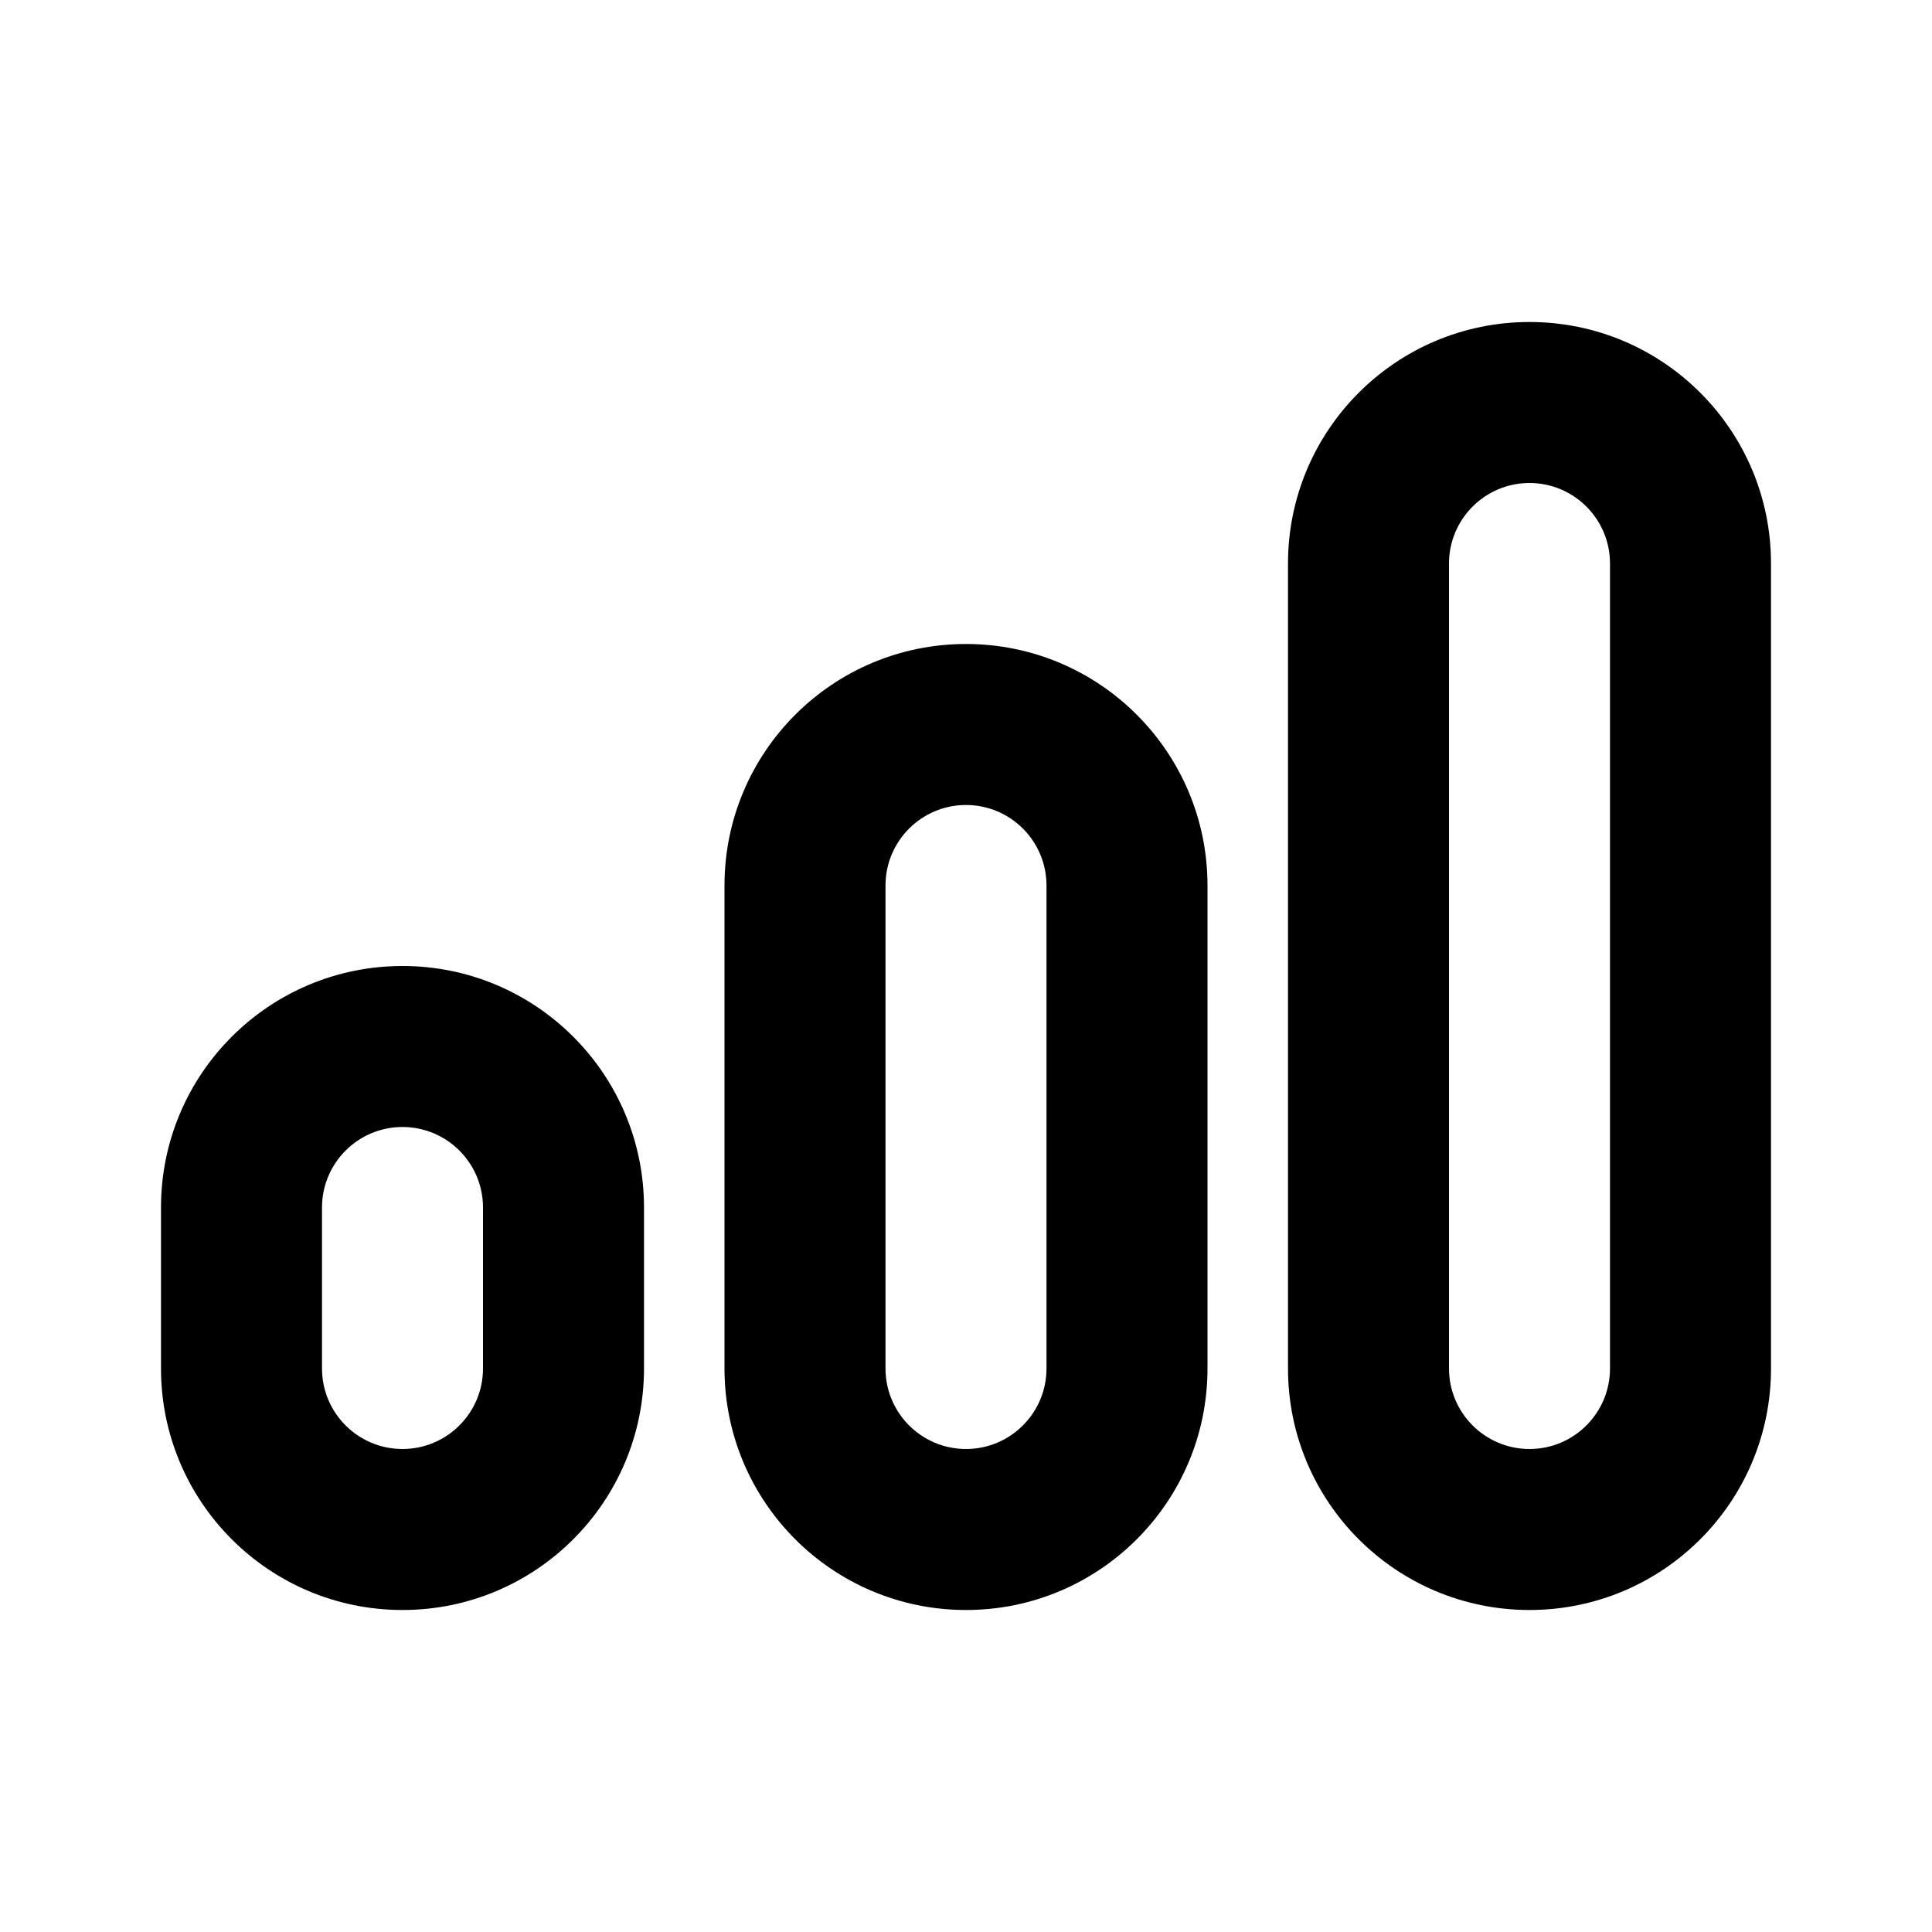
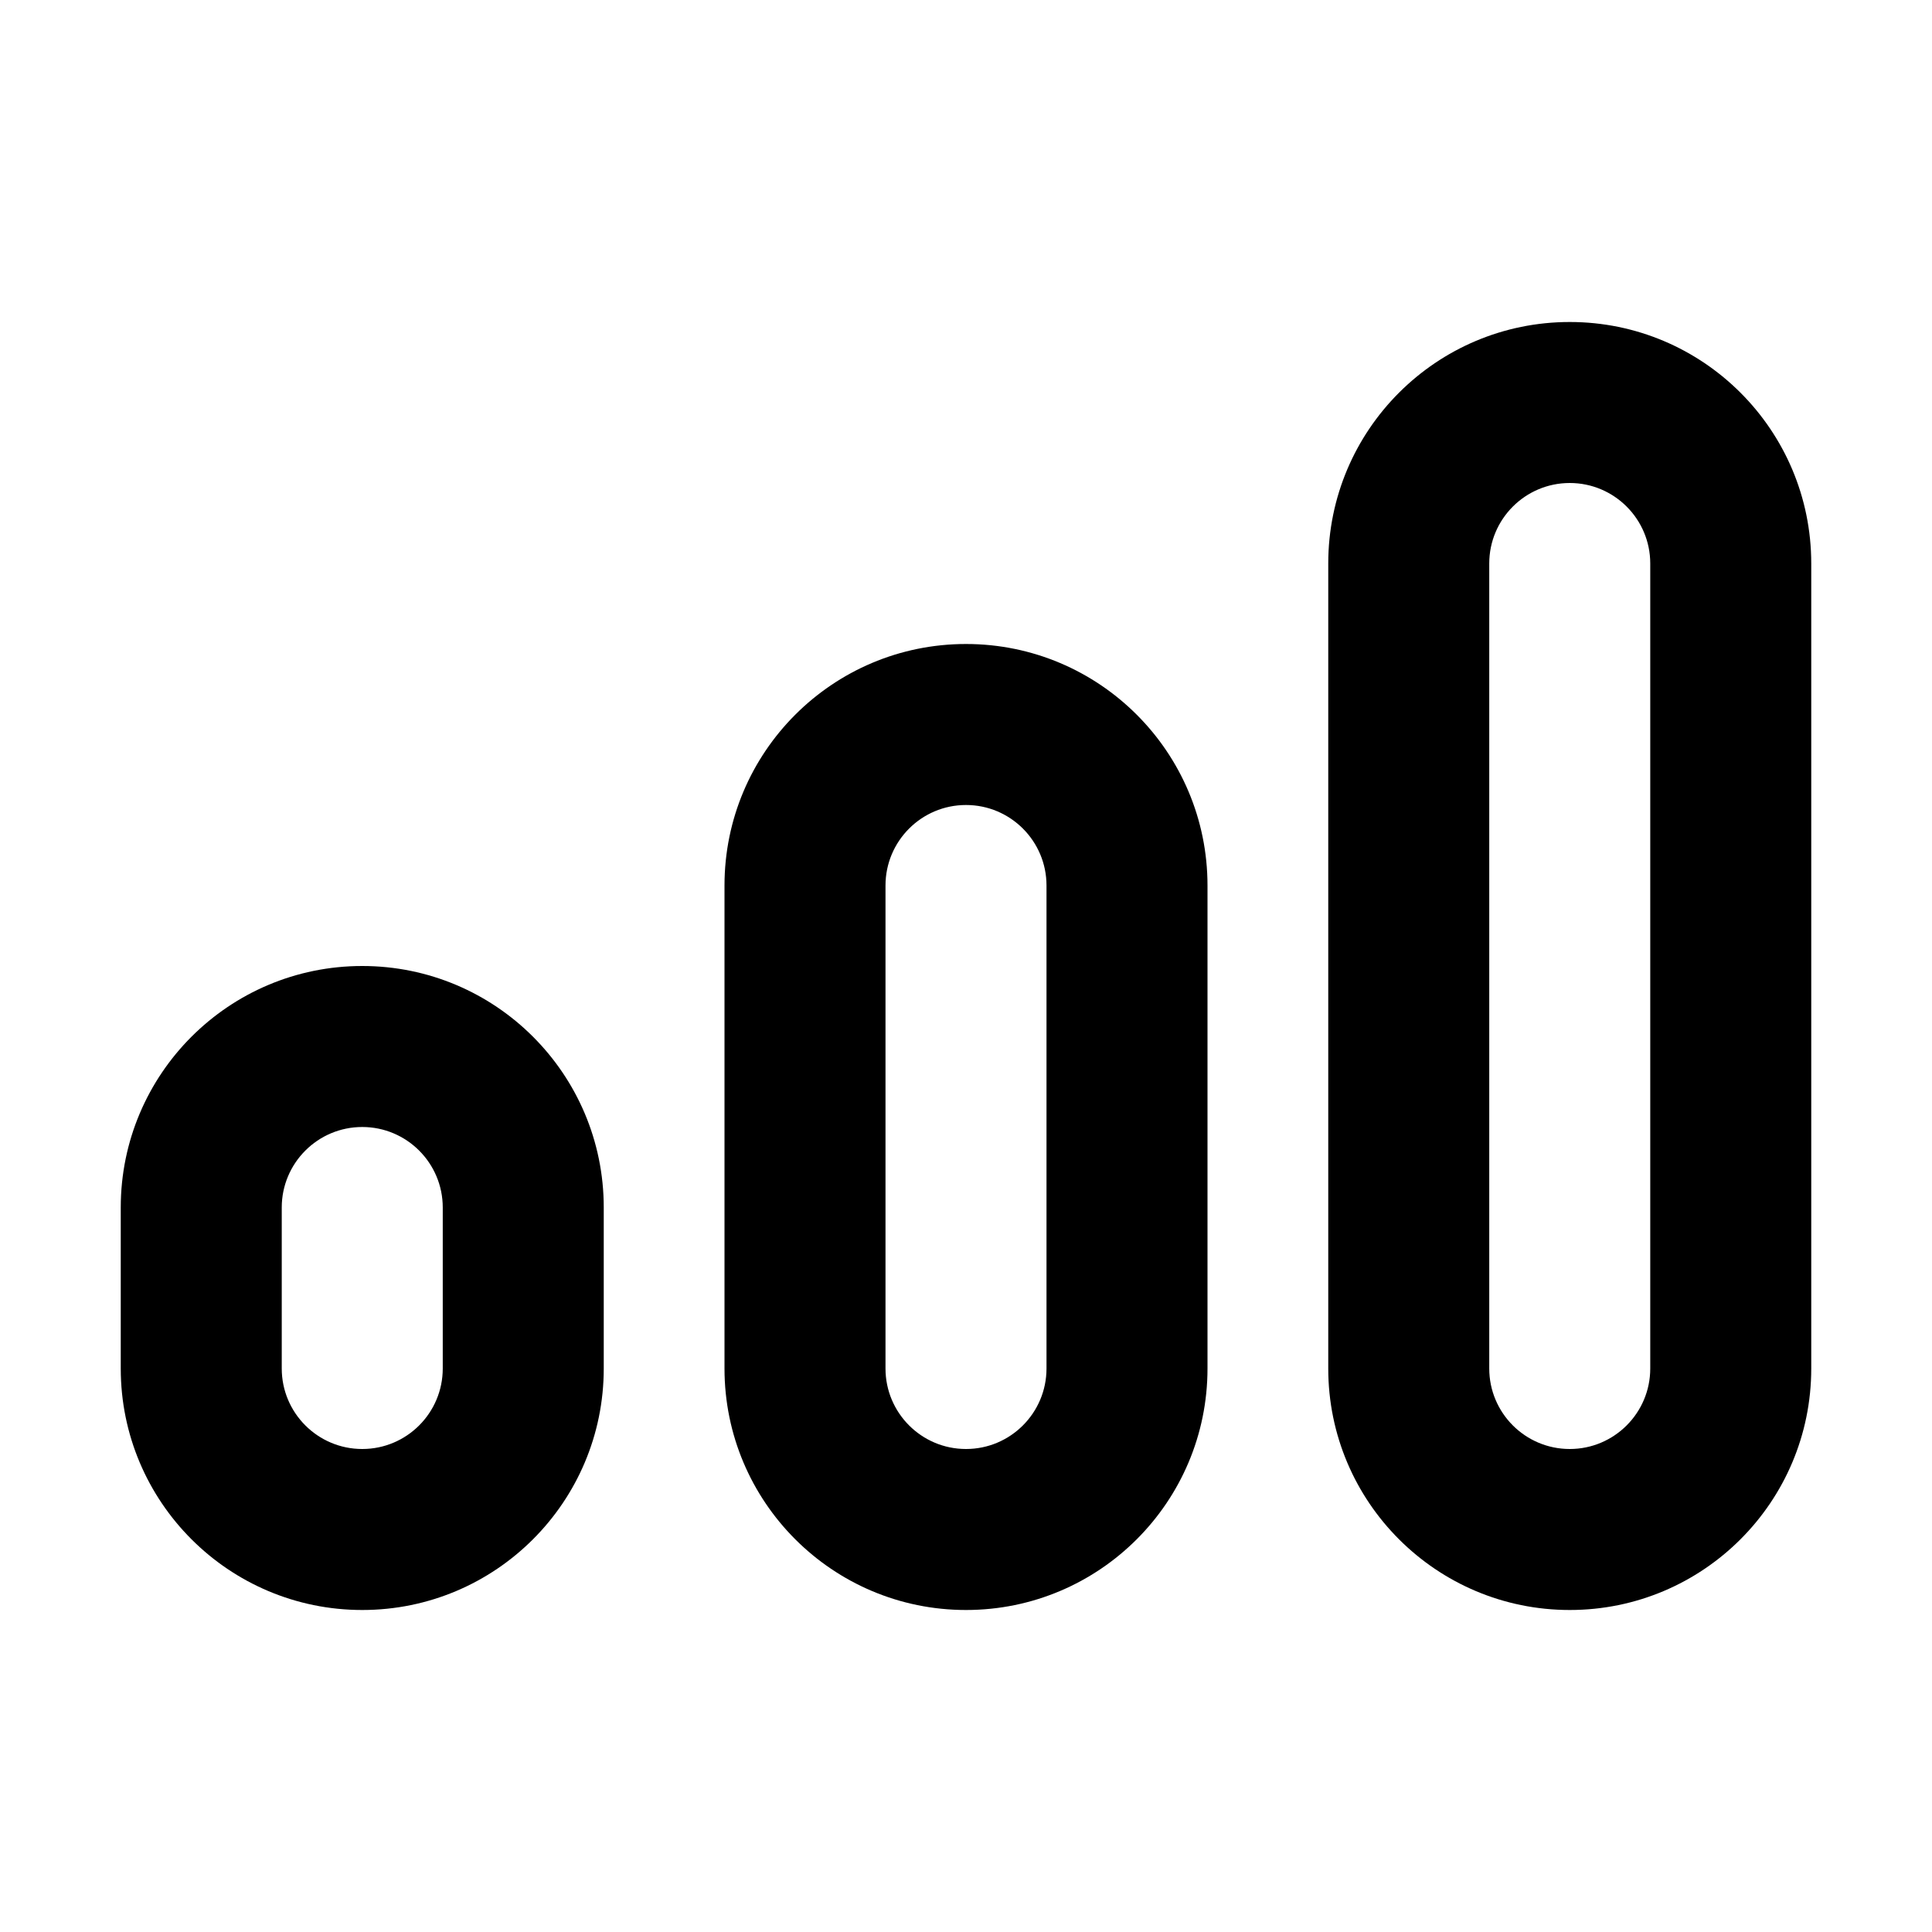
<svg xmlns="http://www.w3.org/2000/svg" viewBox="0 0 24 24" fill="currentColor">
-   <path d="M6 15C6 14.448 5.552 14 5 14C4.448 14 4 14.448 4 15V17C4 17.552 4.448 18 5 18C5.552 18 6 17.552 6 17V15ZM8 17C8 18.657 6.657 20 5 20C3.343 20 2 18.657 2 17V15C2 13.343 3.343 12 5 12C6.657 12 8 13.343 8 15V17Z" fill="currentColor" />
+   <path d="M5.5 15C5.5 14.448 5.052 14 4.5 14C3.948 14 3.5 14.448 3.5 15V17C3.5 17.552 3.948 18 4.5 18C5.052 18 5.5 17.552 5.5 17V15ZM7.5 17C7.5 18.657 6.157 20 4.5 20C2.843 20 1.5 18.657 1.5 17V15C1.5 13.343 2.843 12 4.5 12C6.157 12 7.5 13.343 7.5 15V17Z" fill="currentColor" />
  <path d="M13 11C13 10.448 12.552 10 12 10C11.448 10 11 10.448 11 11V17C11 17.552 11.448 18 12 18C12.552 18 13 17.552 13 17V11ZM15 17C15 18.657 13.657 20 12 20C10.343 20 9 18.657 9 17V11C9 9.343 10.343 8 12 8C13.657 8 15 9.343 15 11V17Z" fill="currentColor" />
-   <path d="M20 7C20 6.448 19.552 6 19 6C18.448 6 18 6.448 18 7V17C18 17.552 18.448 18 19 18C19.552 18 20 17.552 20 17V7ZM22 17C22 18.657 20.657 20 19 20C17.343 20 16 18.657 16 17V7C16 5.343 17.343 4 19 4C20.657 4 22 5.343 22 7V17Z" fill="currentColor" />
+   <path d="M20.5 7C20.5 6.448 20.052 6 19.5 6C18.948 6 18.5 6.448 18.5 7V17C18.5 17.552 18.948 18 19.5 18C20.052 18 20.5 17.552 20.5 17V7ZM22.5 17C22.5 18.657 21.157 20 19.5 20C17.843 20 16.5 18.657 16.5 17V7C16.5 5.343 17.843 4 19.5 4C21.157 4 22.5 5.343 22.5 7V17Z" fill="currentColor" />
</svg>
